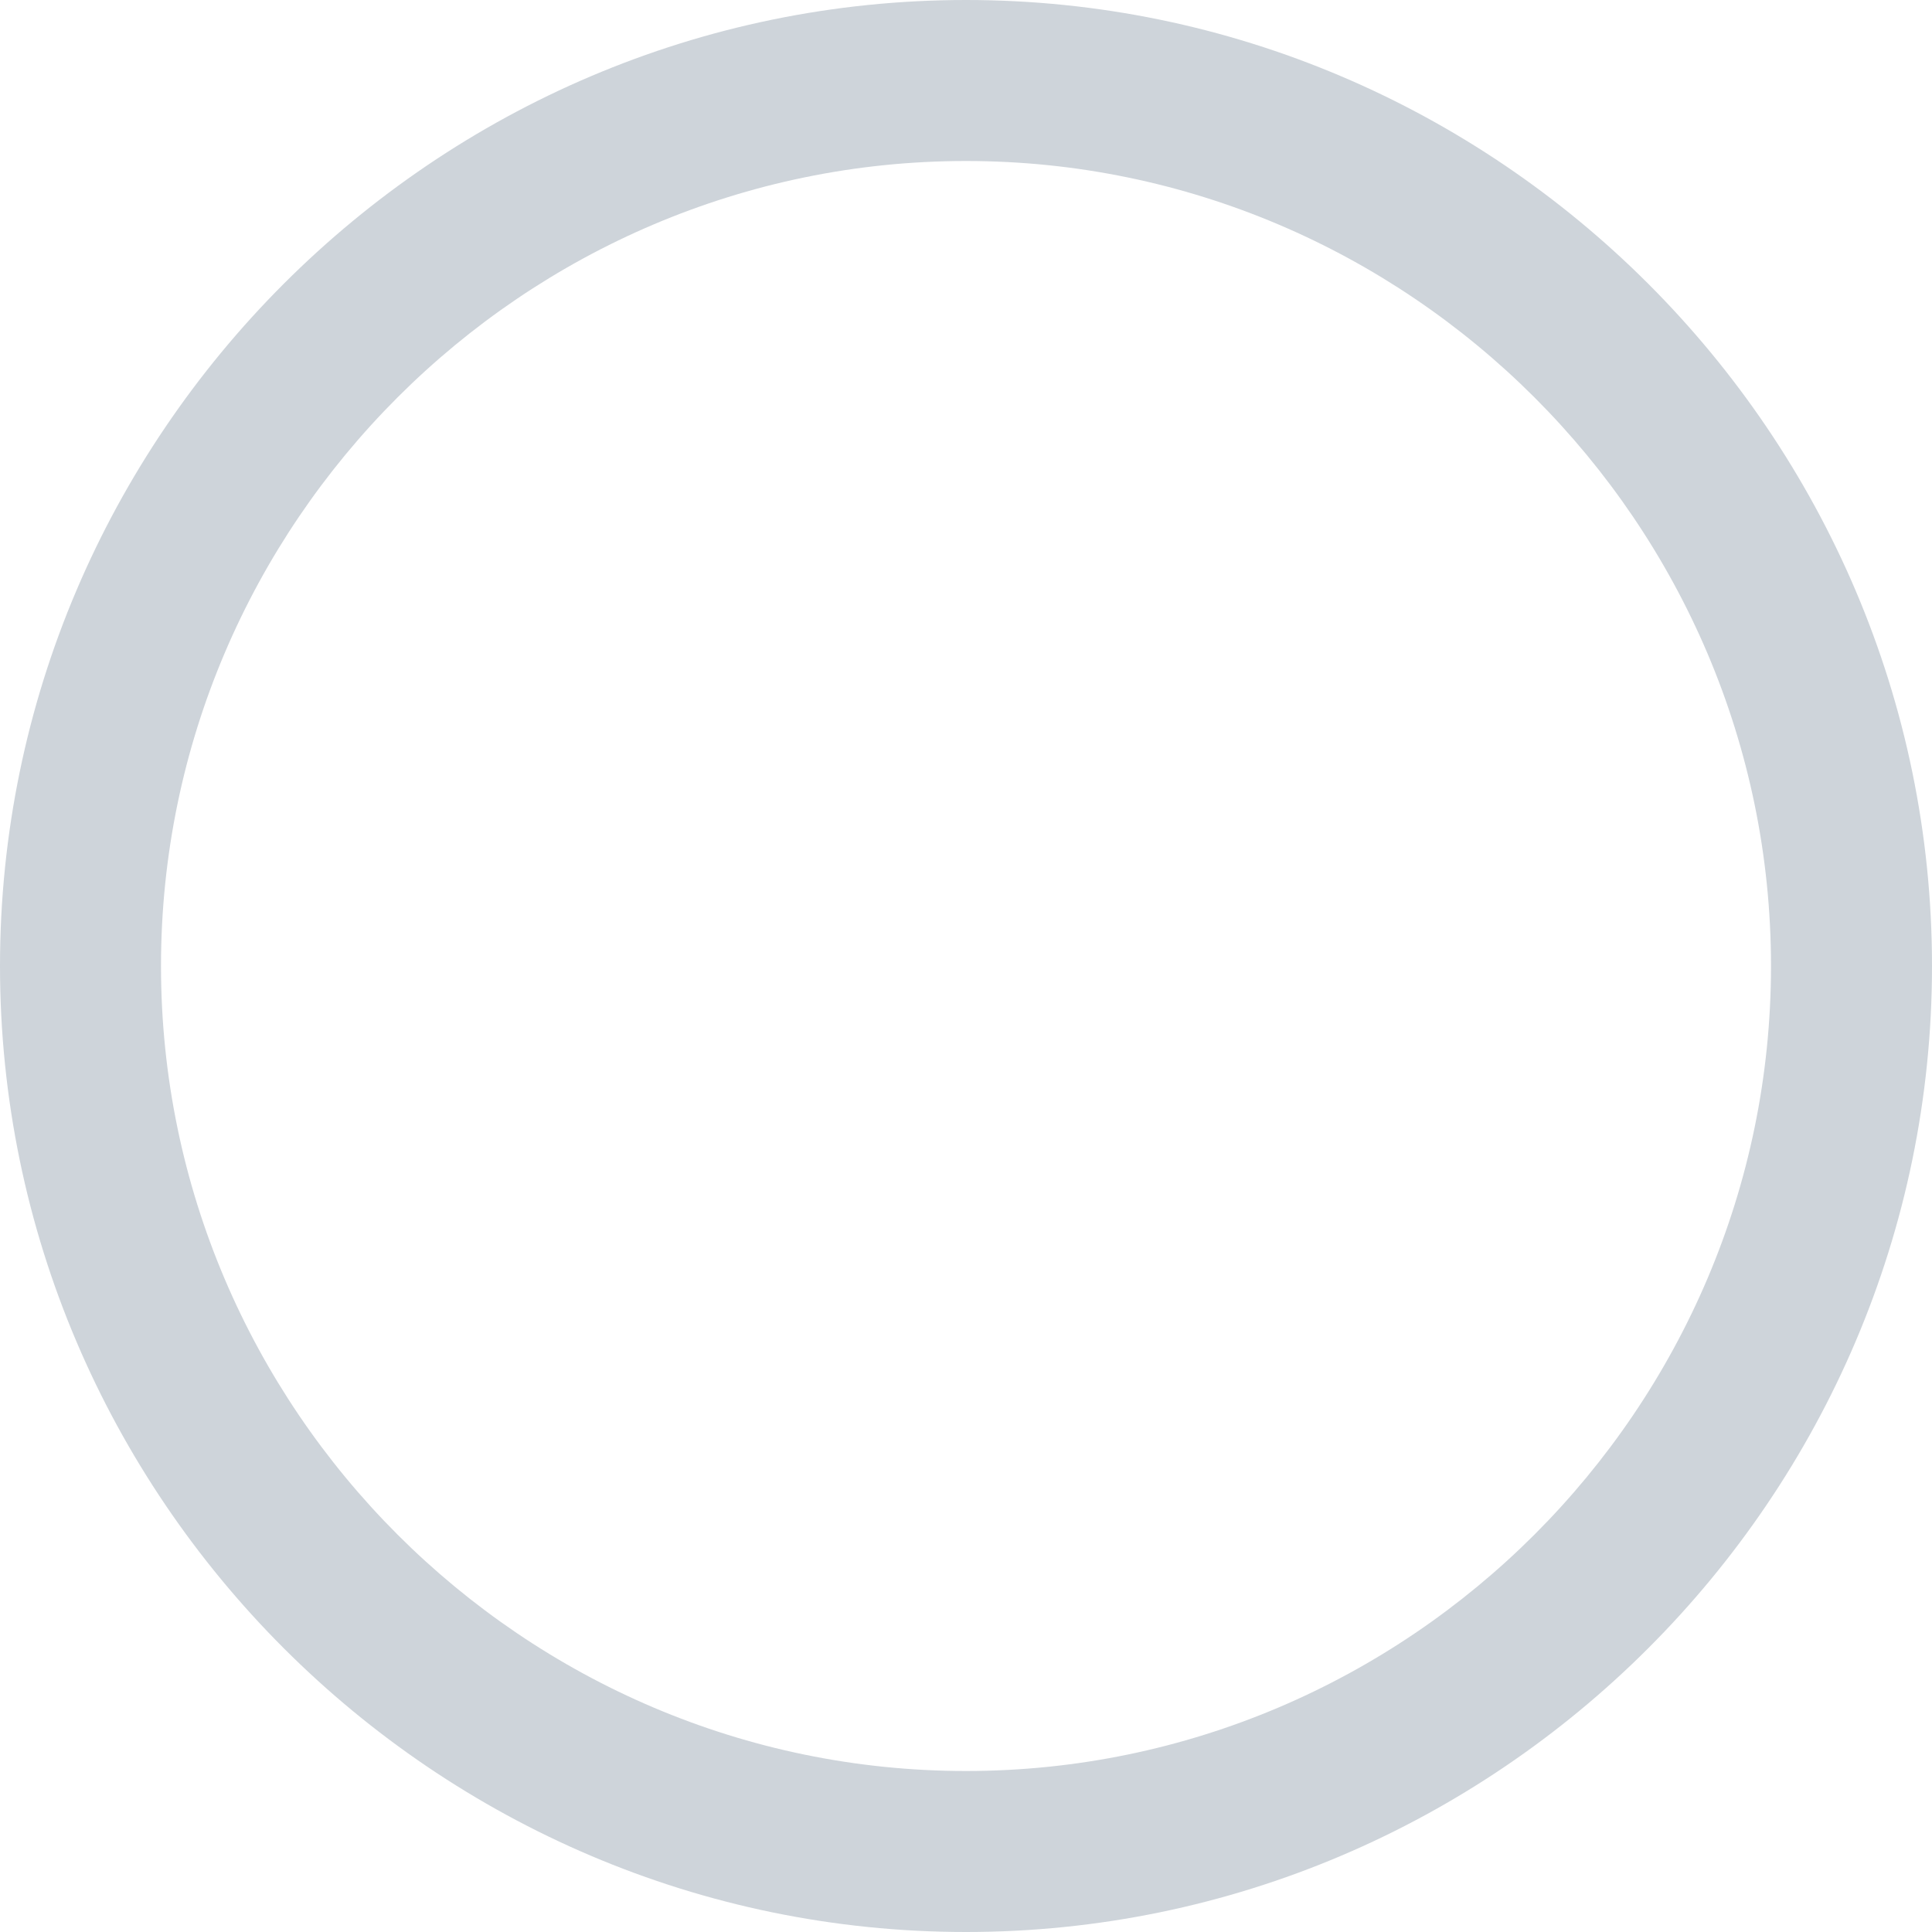
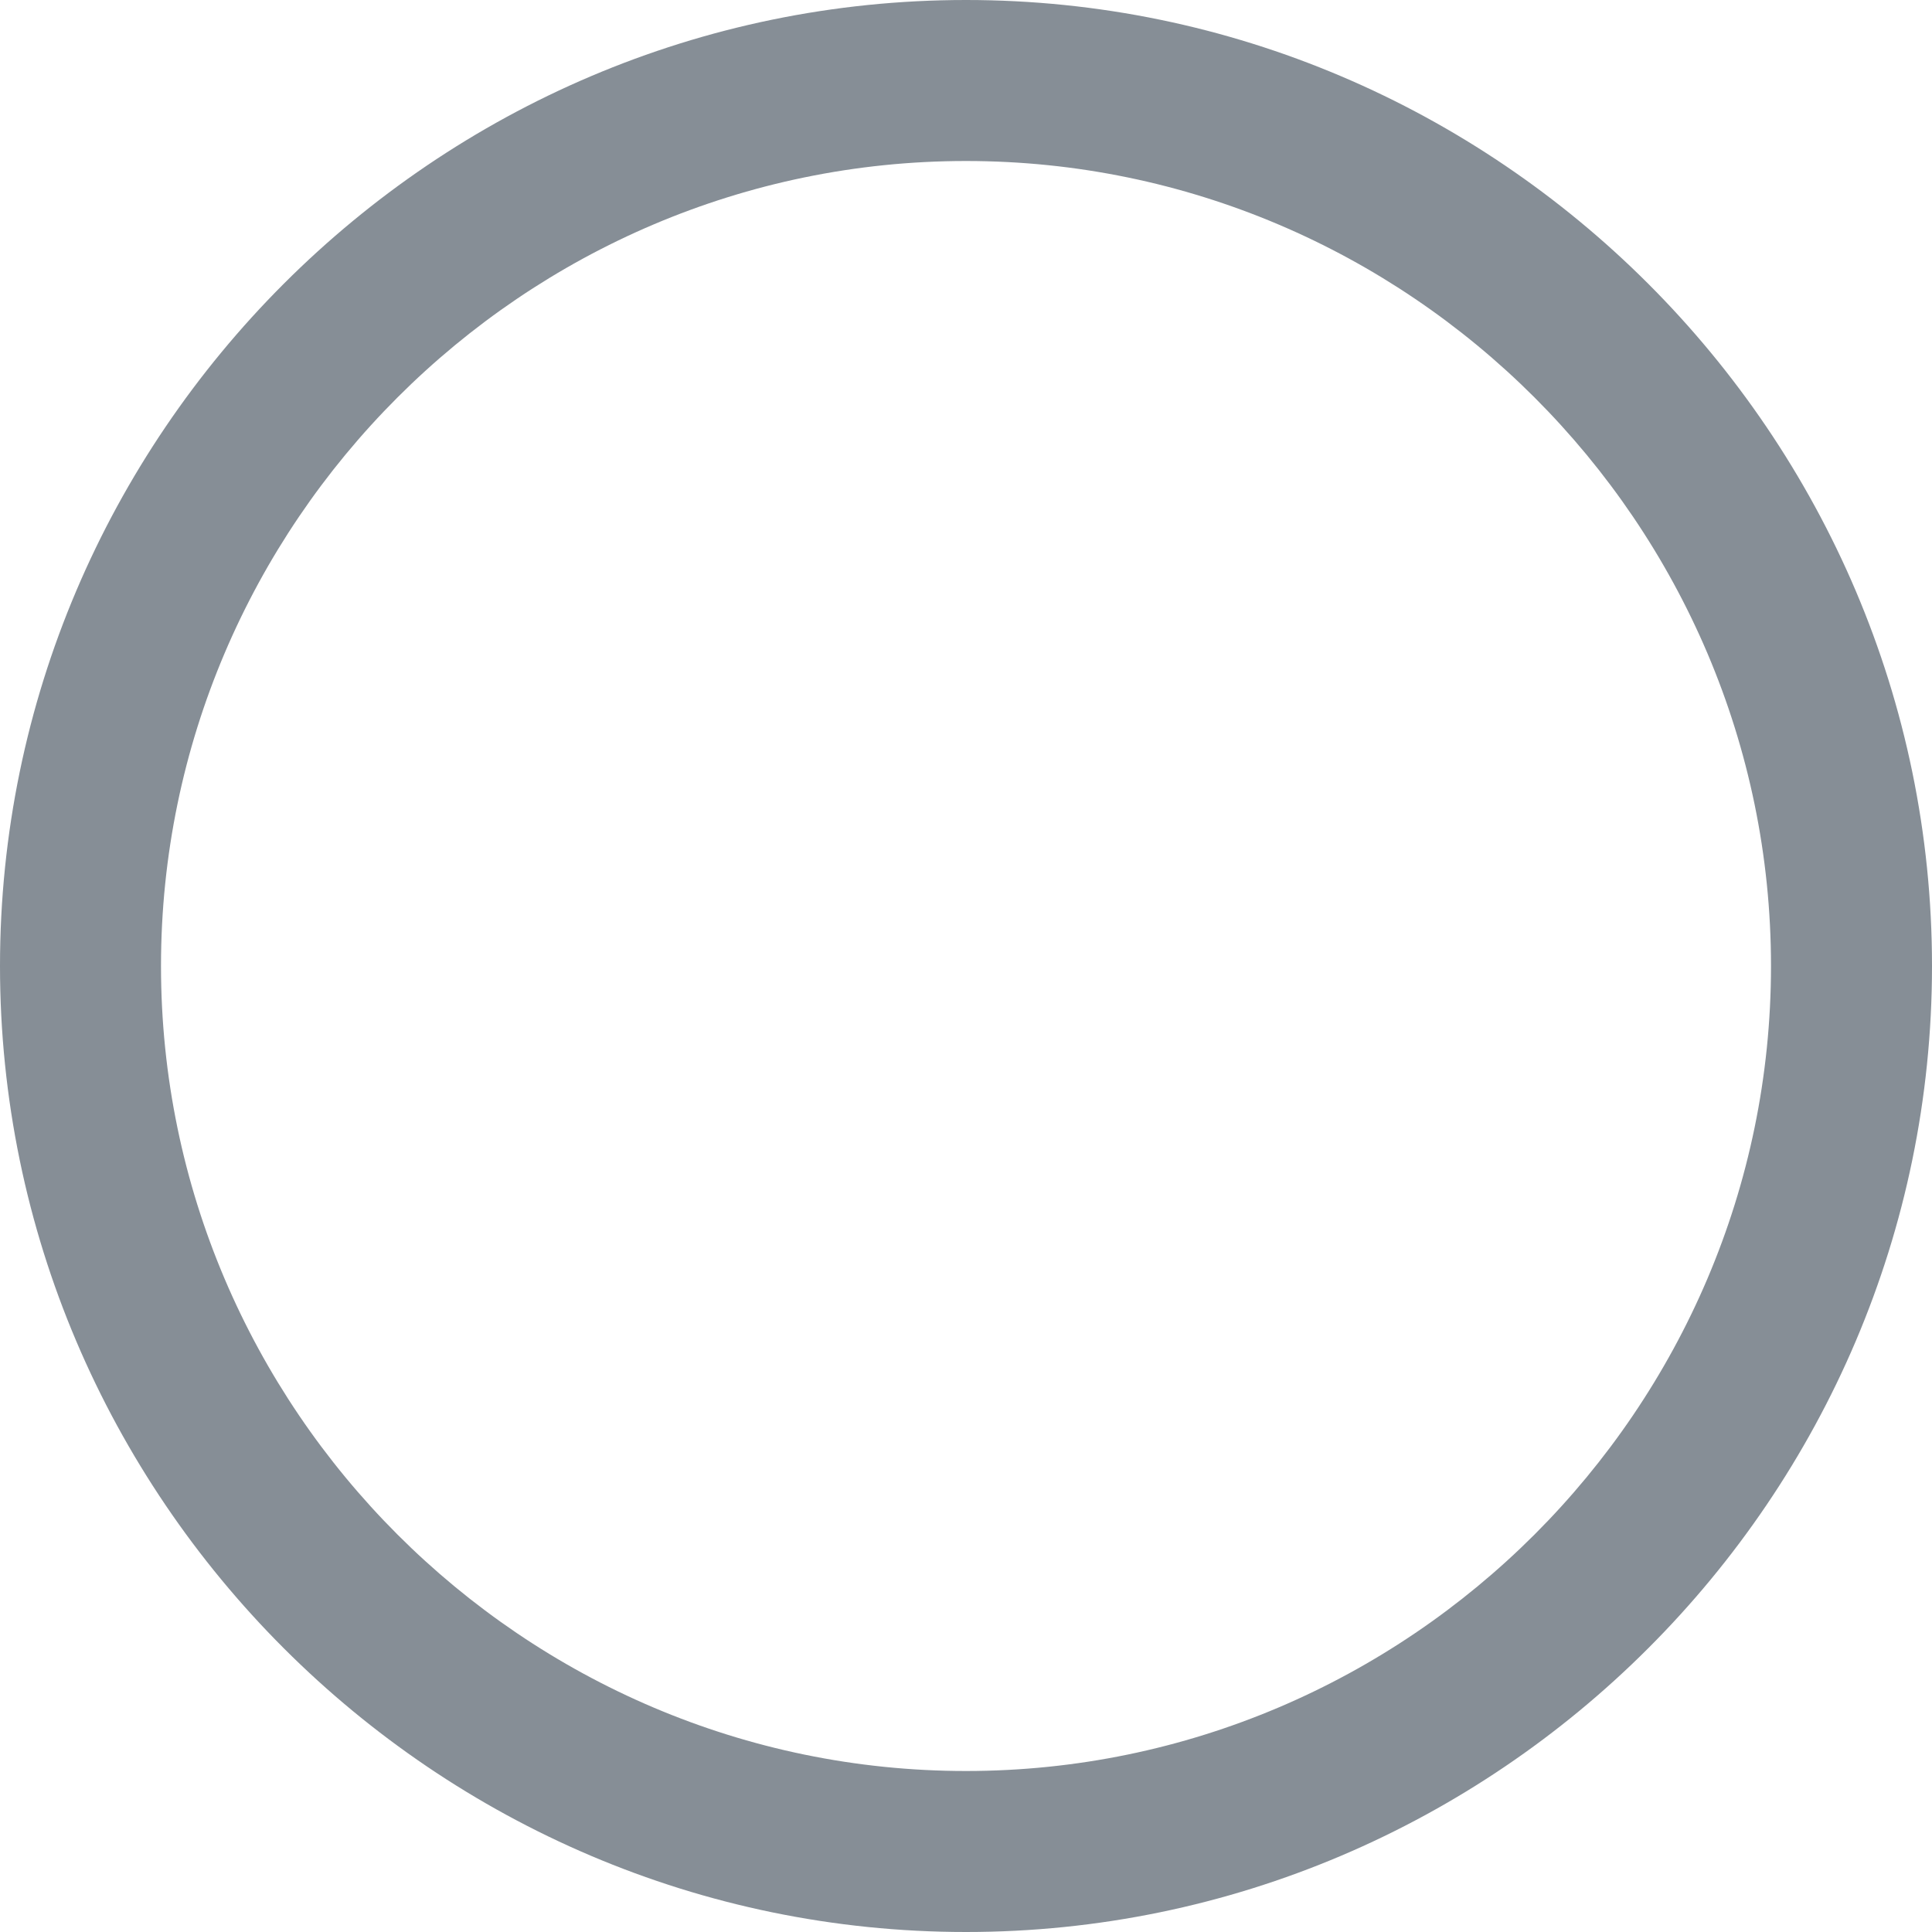
<svg xmlns="http://www.w3.org/2000/svg" version="1.1" id="Layer_1" x="0px" y="0px" viewBox="0 0 24 24" style="enable-background:new 0 0 24 24;" xml:space="preserve">
  <style type="text/css">
- 	.st0{fill:#CED4DA;}
+ 	.st0{fill:#868E96;}
</style>
  <g>
    <path class="st0" d="M12,24C5.4,24,0,18.6,0,12S5.4,0,12,0s12,5.4,12,12S18.6,24,12,24z M12,2C6.5,2,2,6.5,2,12s4.5,10,10,10   s10-4.5,10-10S17.5,2,12,2z" />
  </g>
</svg>
